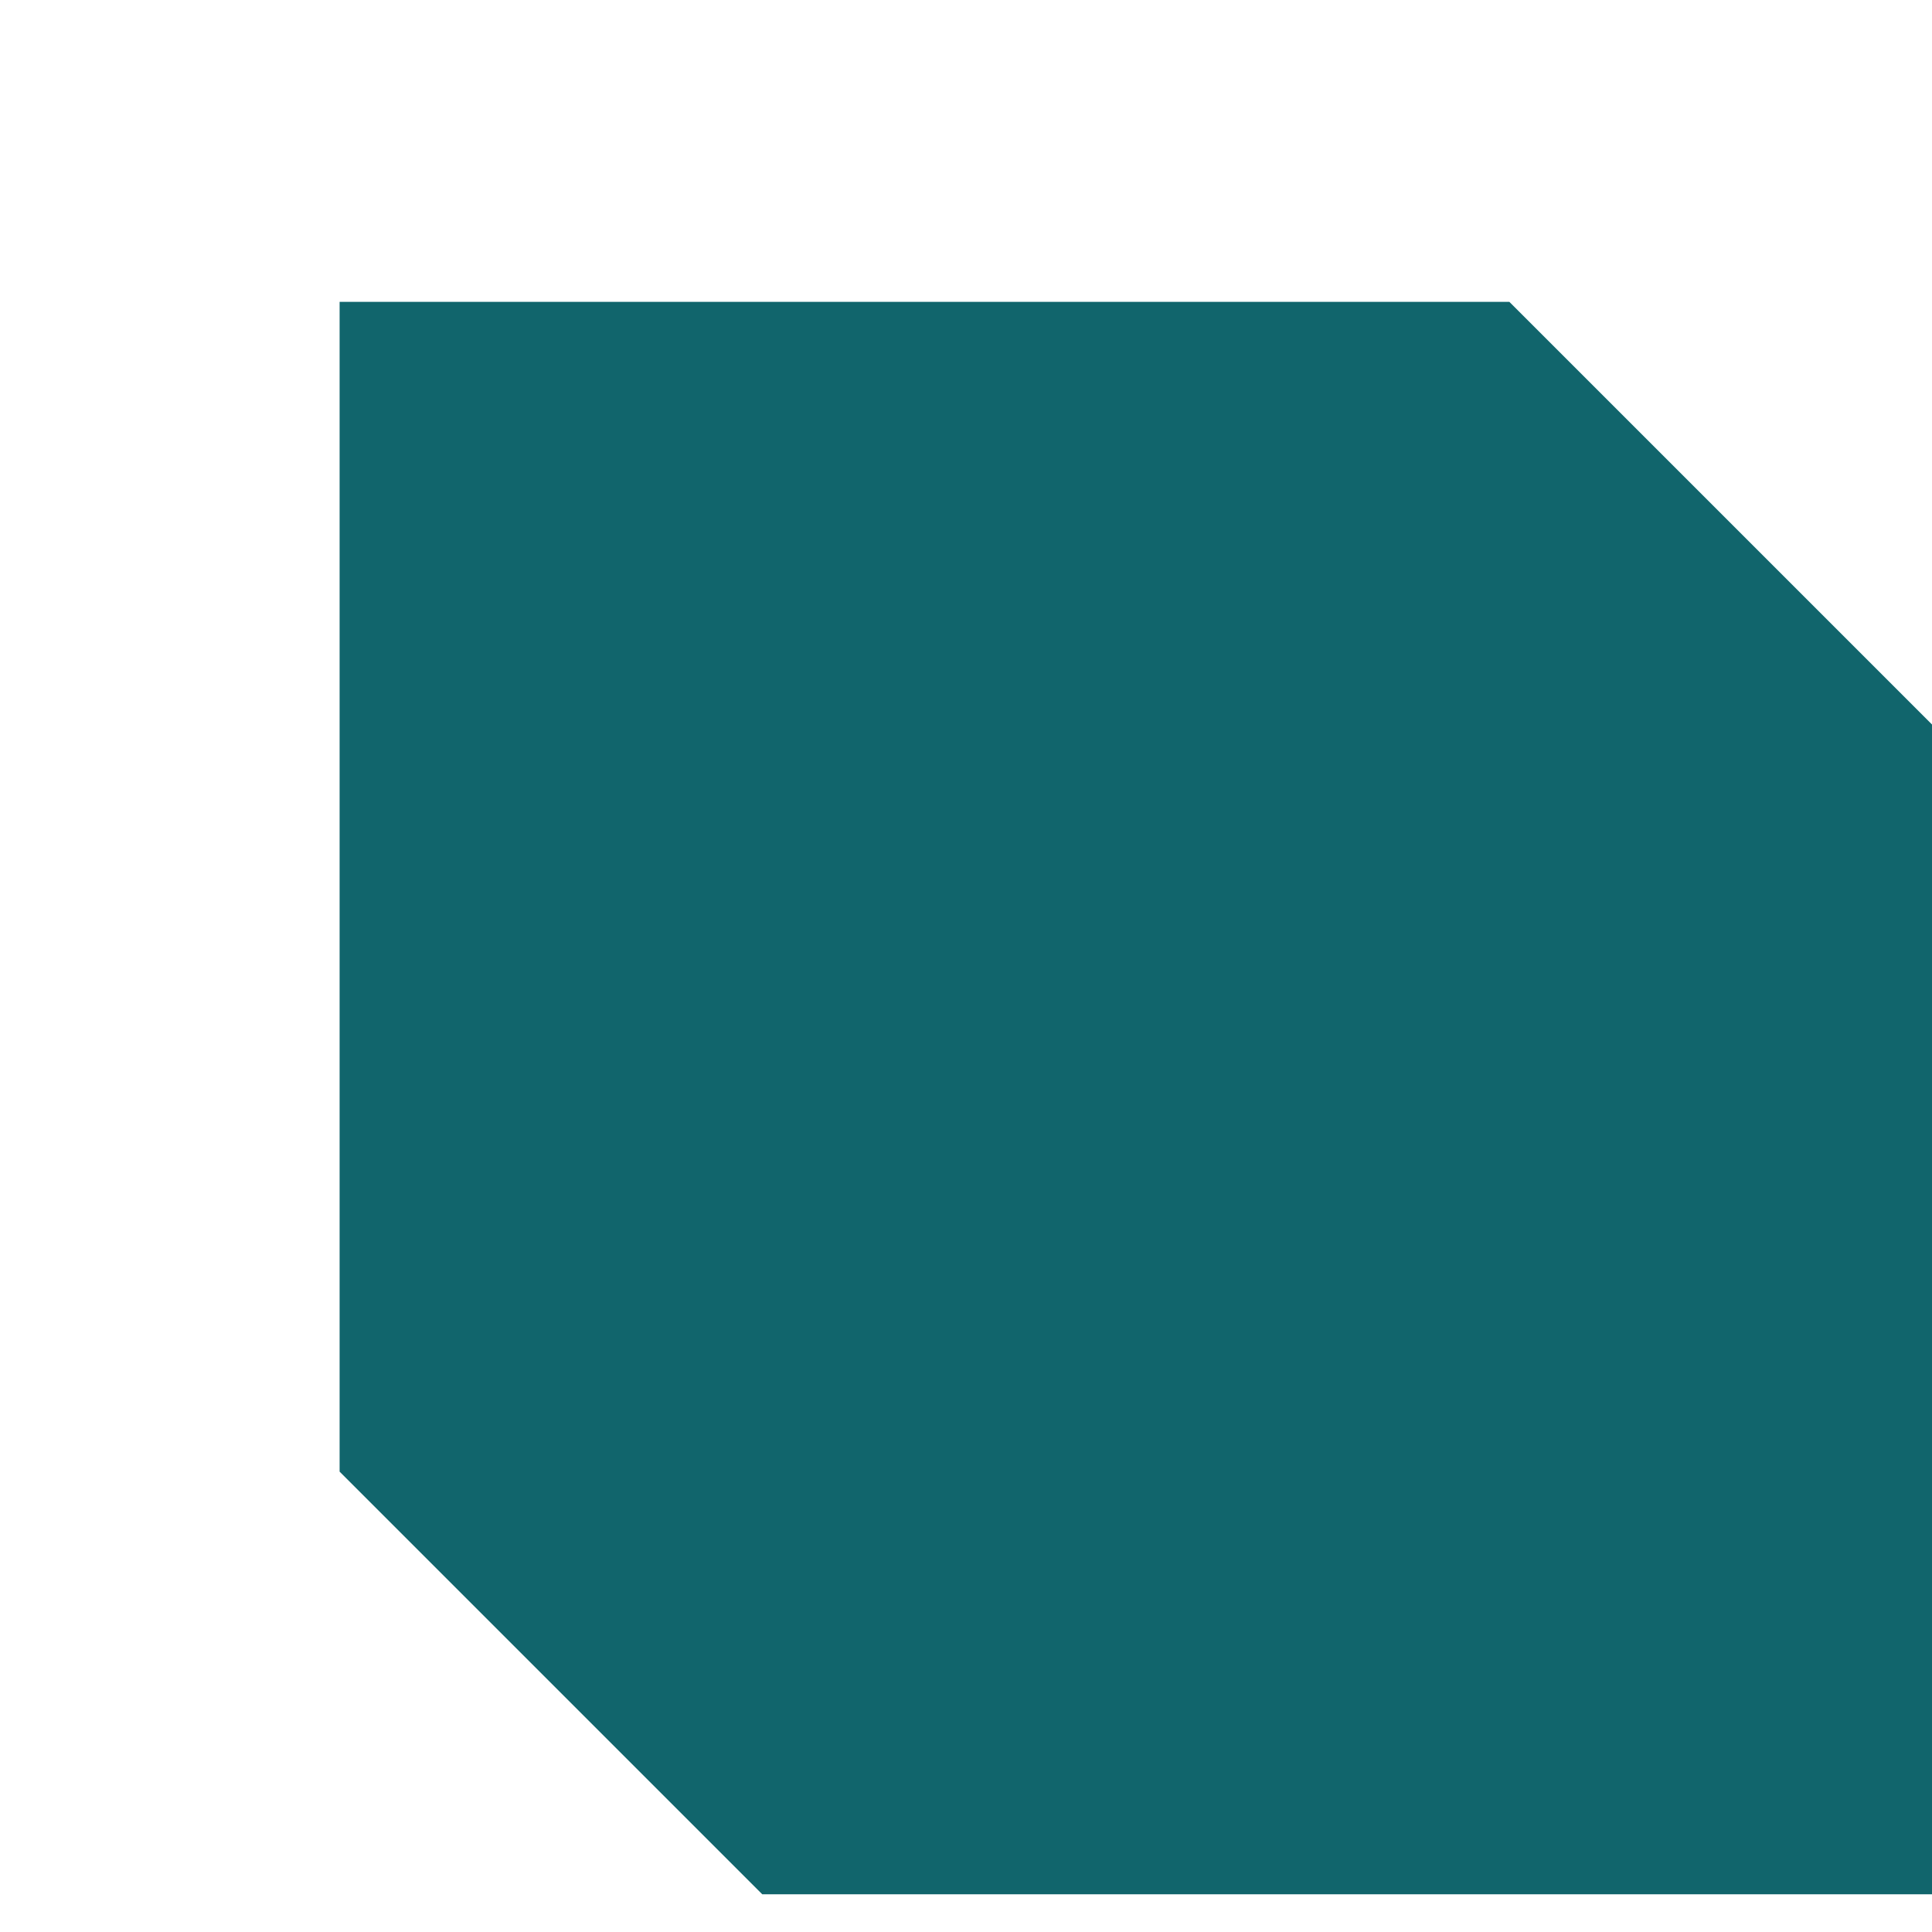
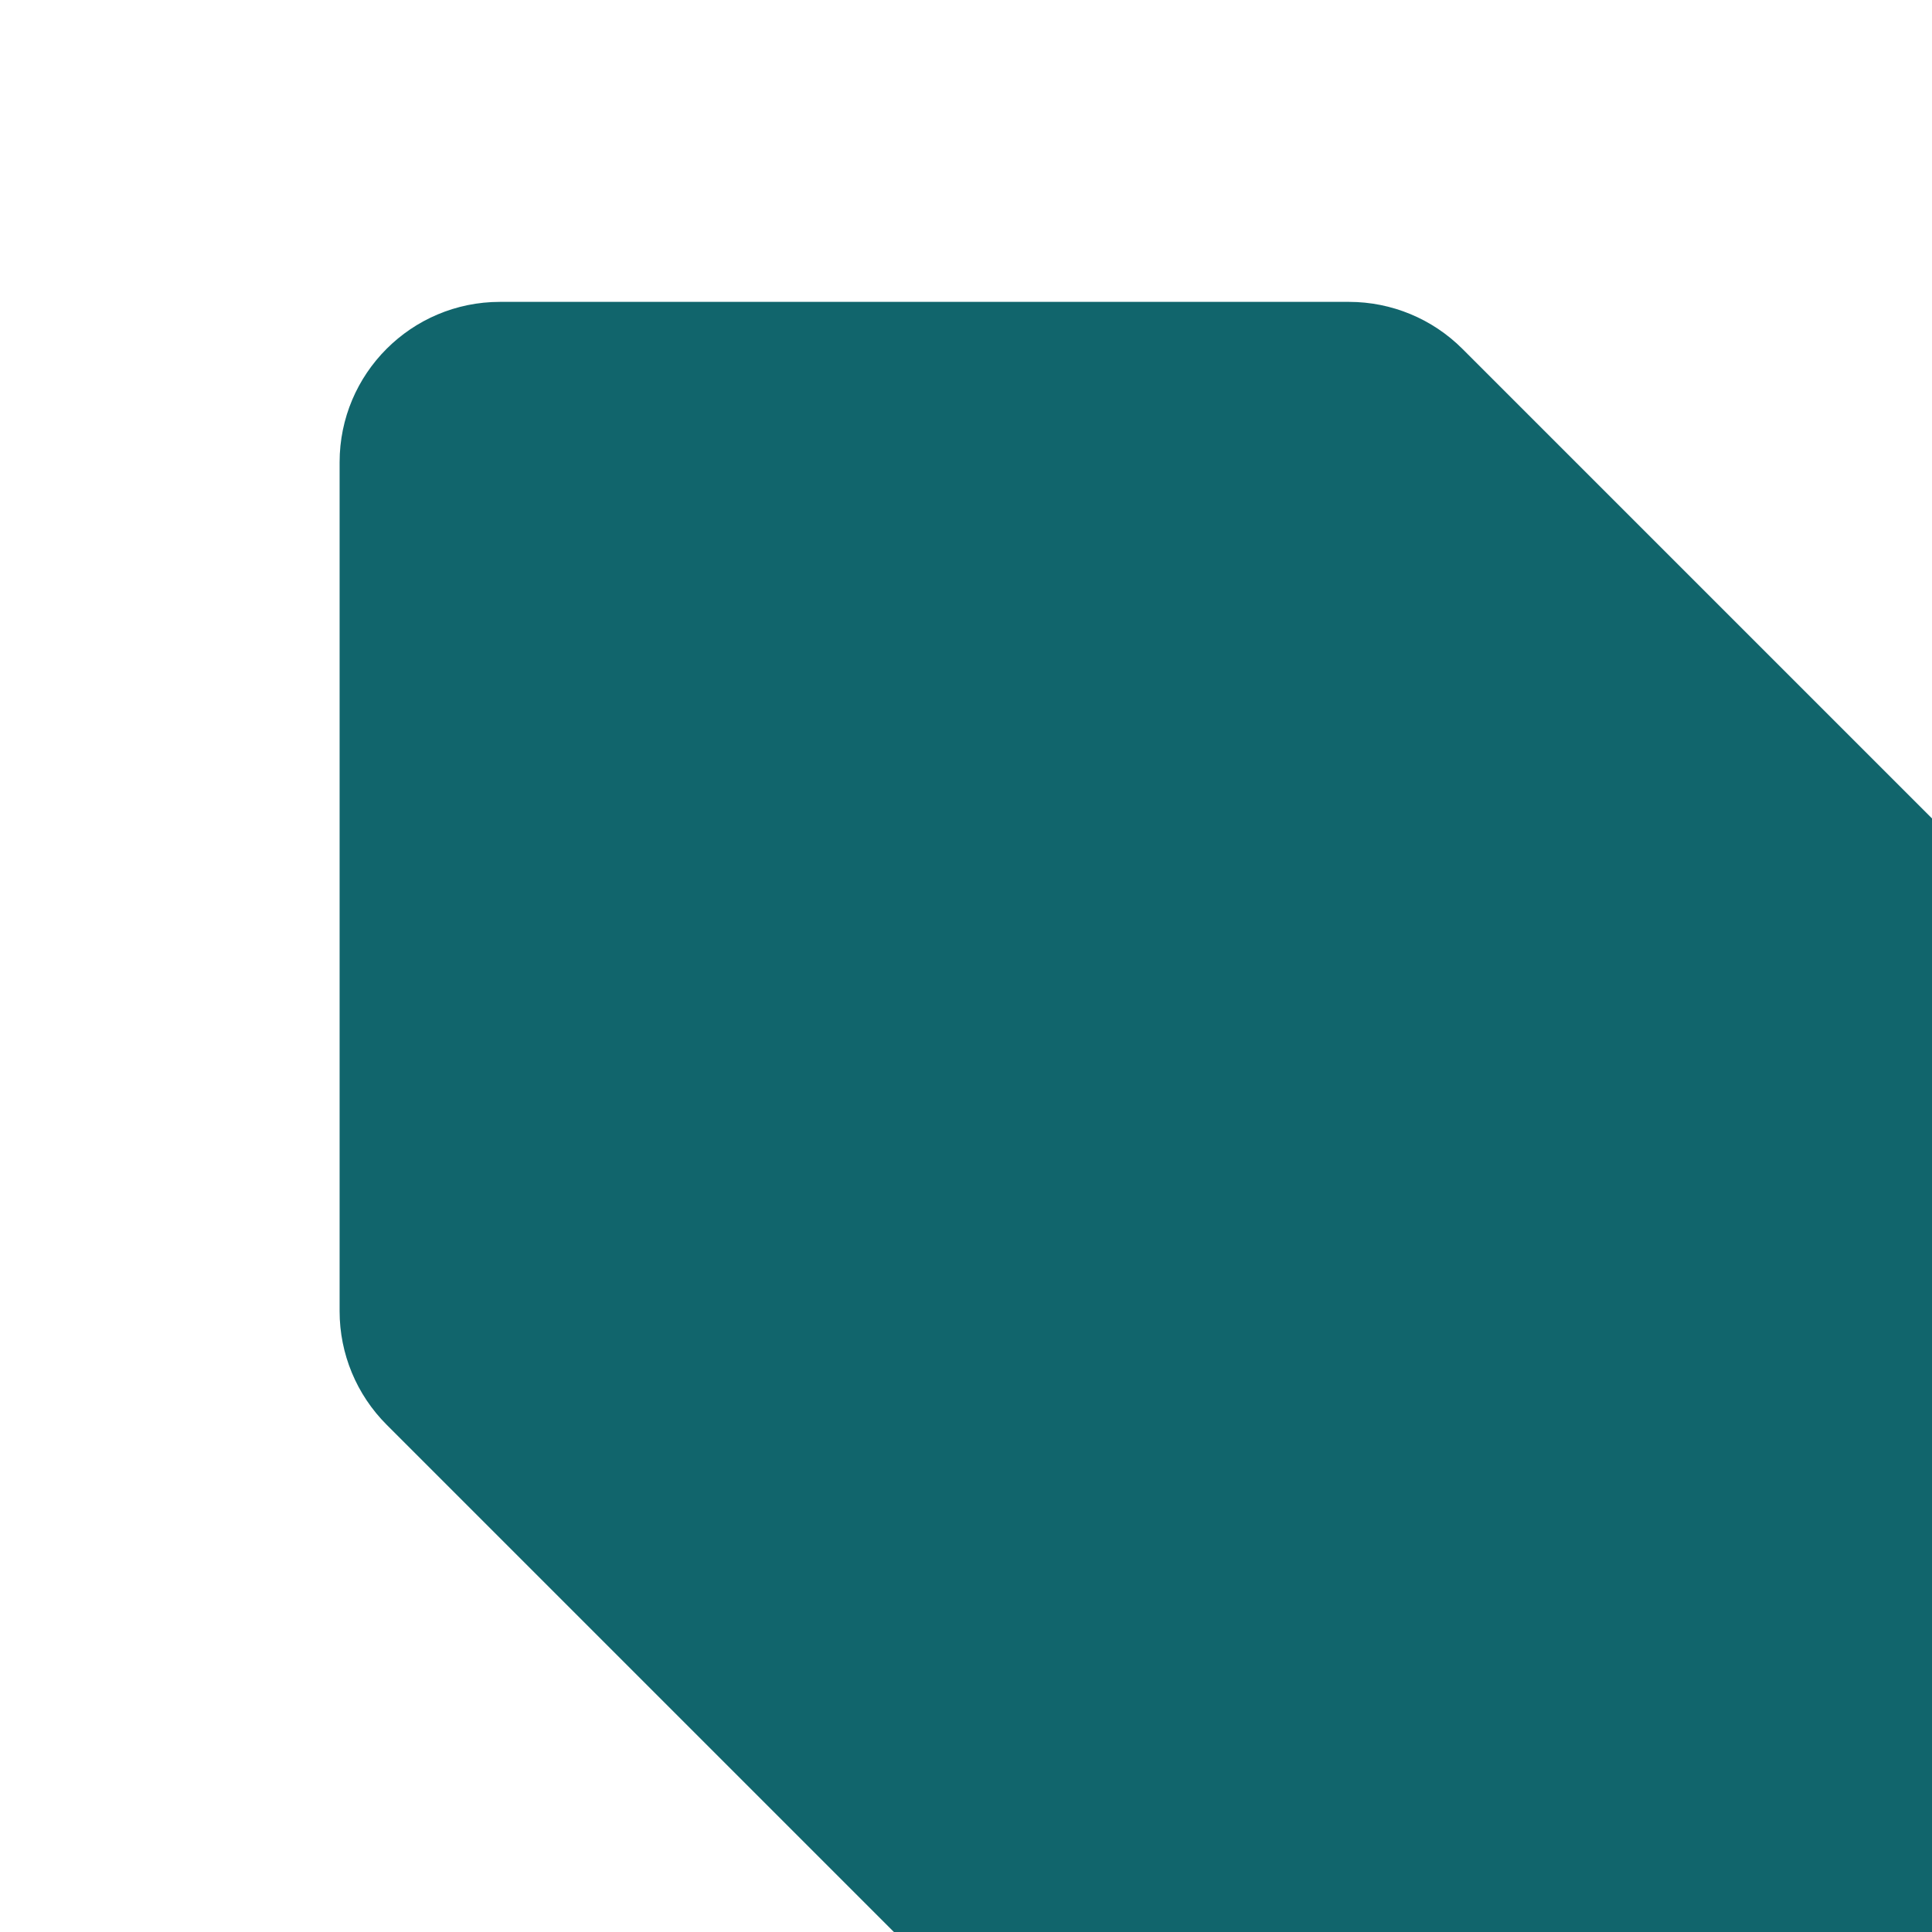
<svg xmlns="http://www.w3.org/2000/svg" width="1024" height="1024" viewBox="0 0 1024 1024" role="img" aria-label="Simple Vision Gallery long shadow layer">
-   <path fill="#11656C" d="M180 160H800L1024 384V1004H404L180 780Z" />
+   <path fill="#11656C" d="M265 160H715A85 85 0 0 1 775.104 184.896L1024 433.792V1024H473.792L204.896 755.104A85 85 0 0 1 180 695V245A85 85 0 0 1 265 160Z" />
</svg>
